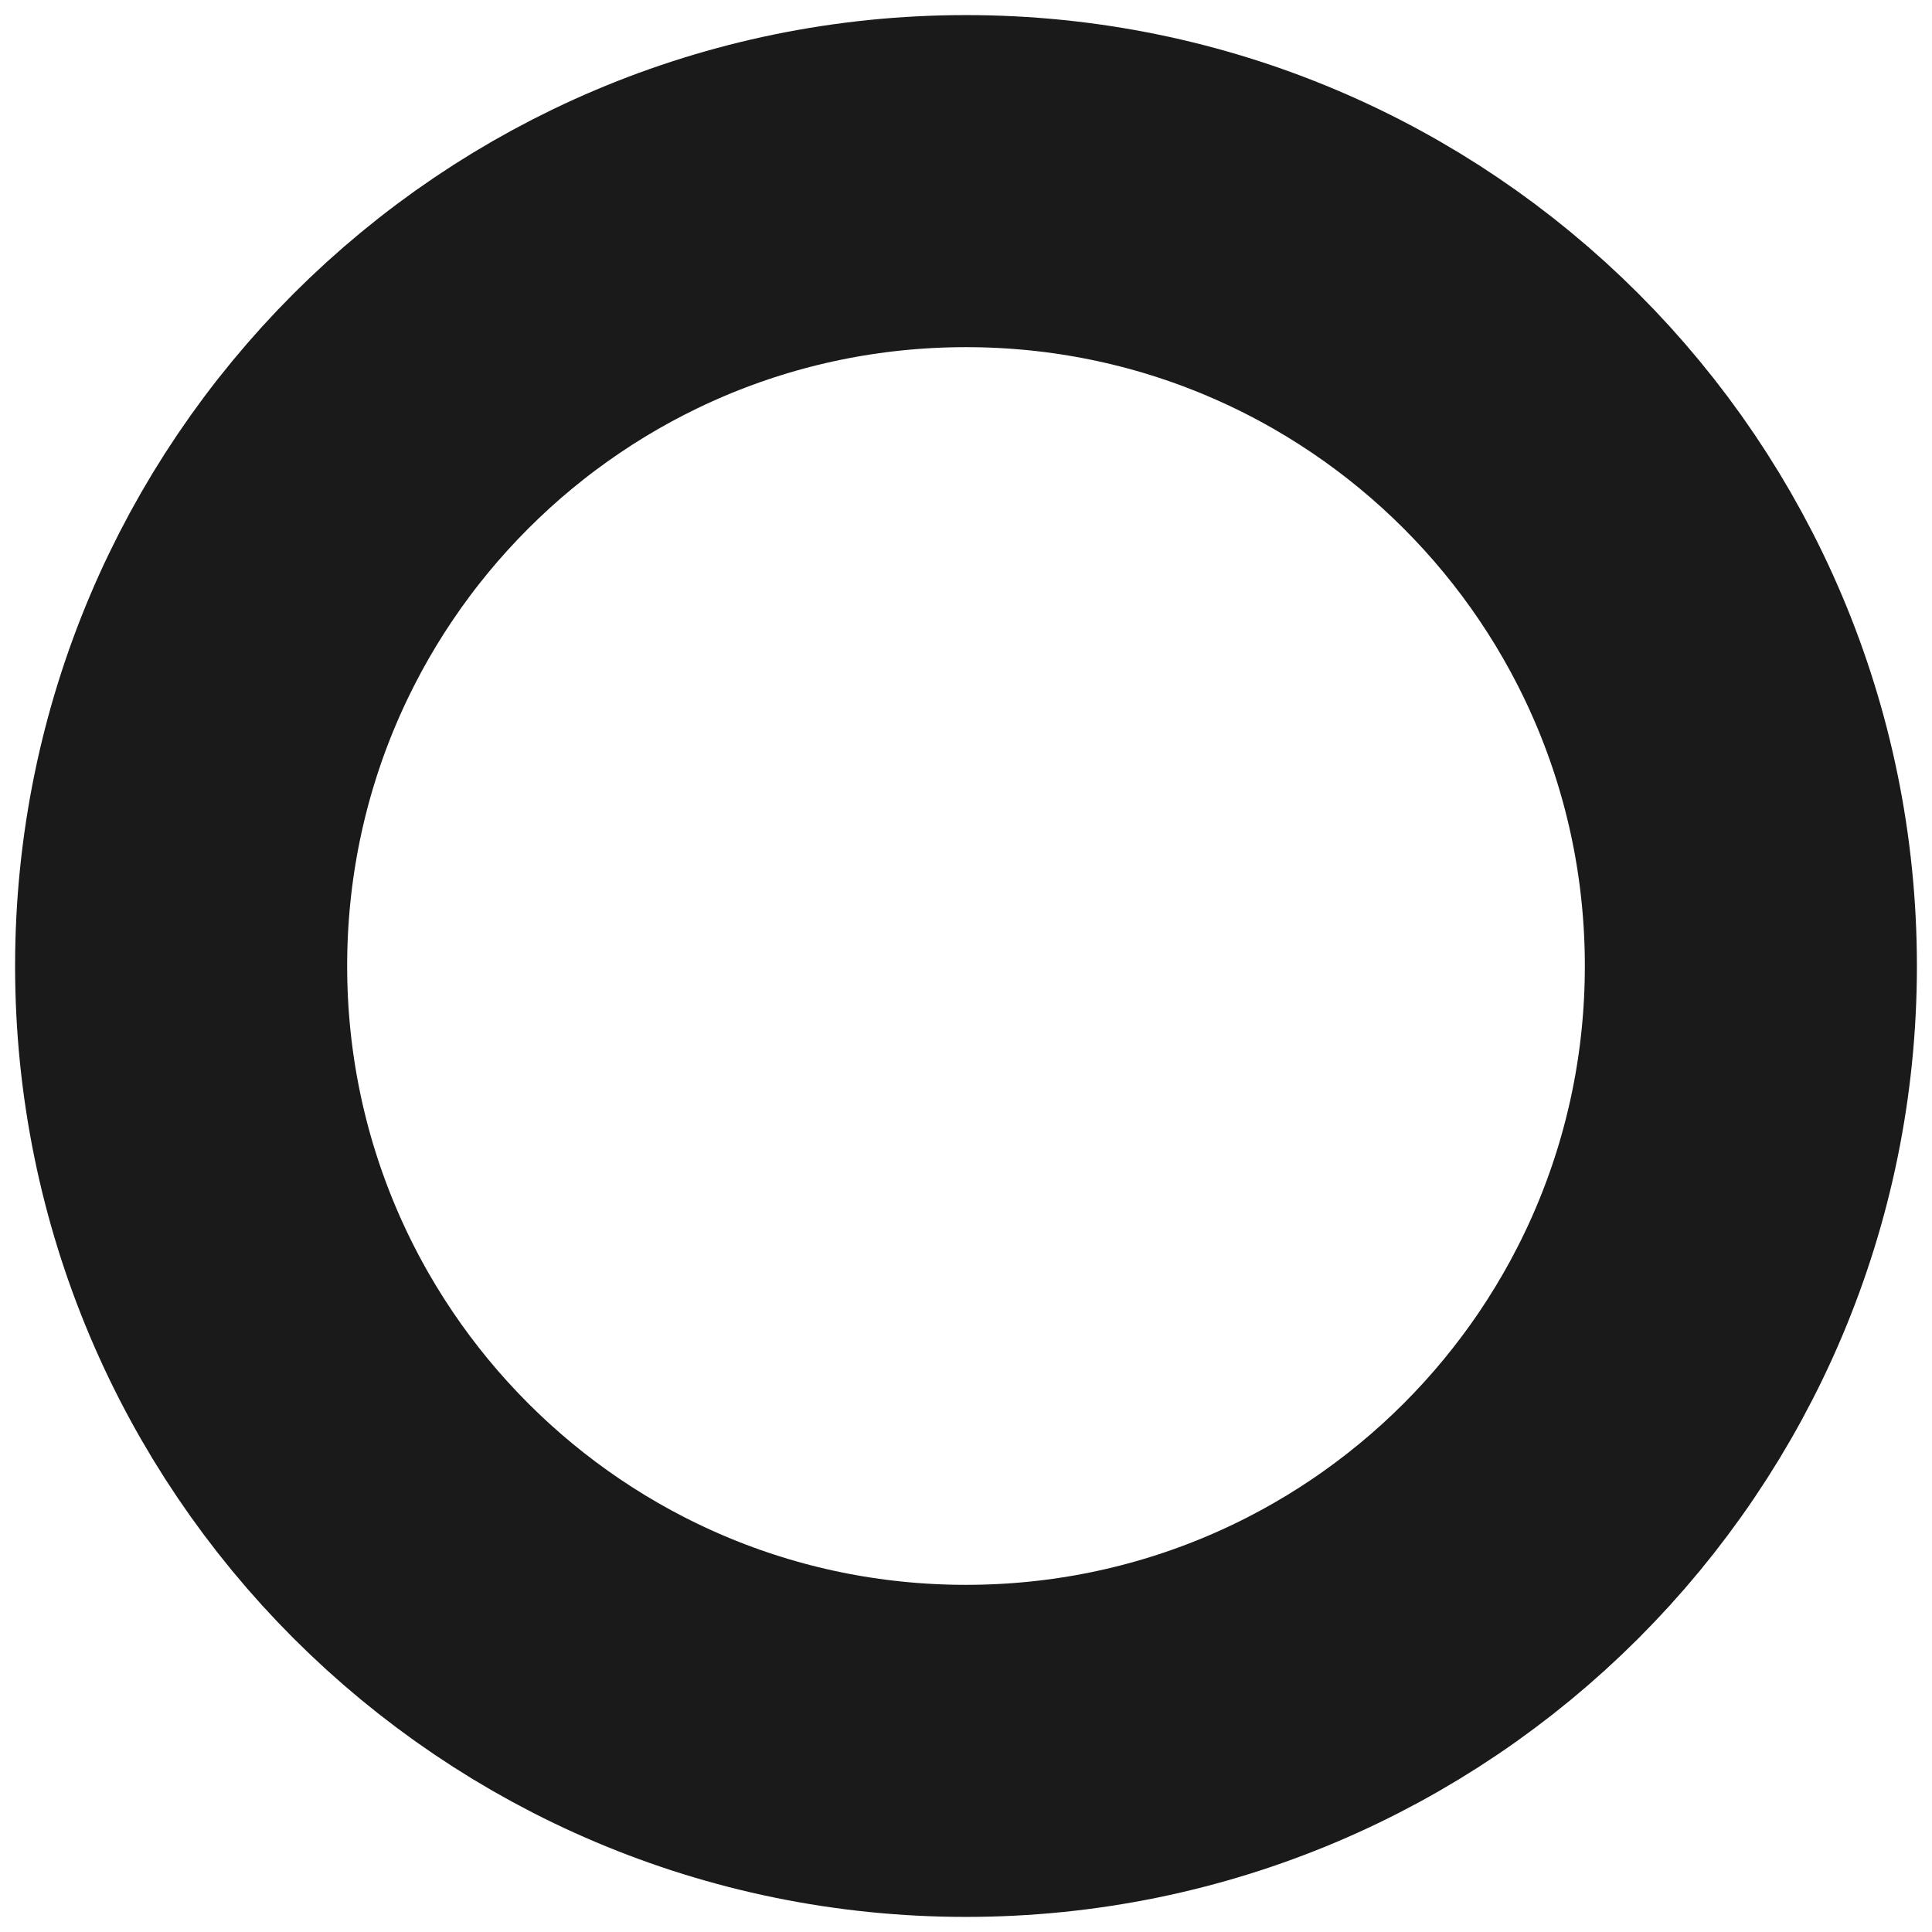
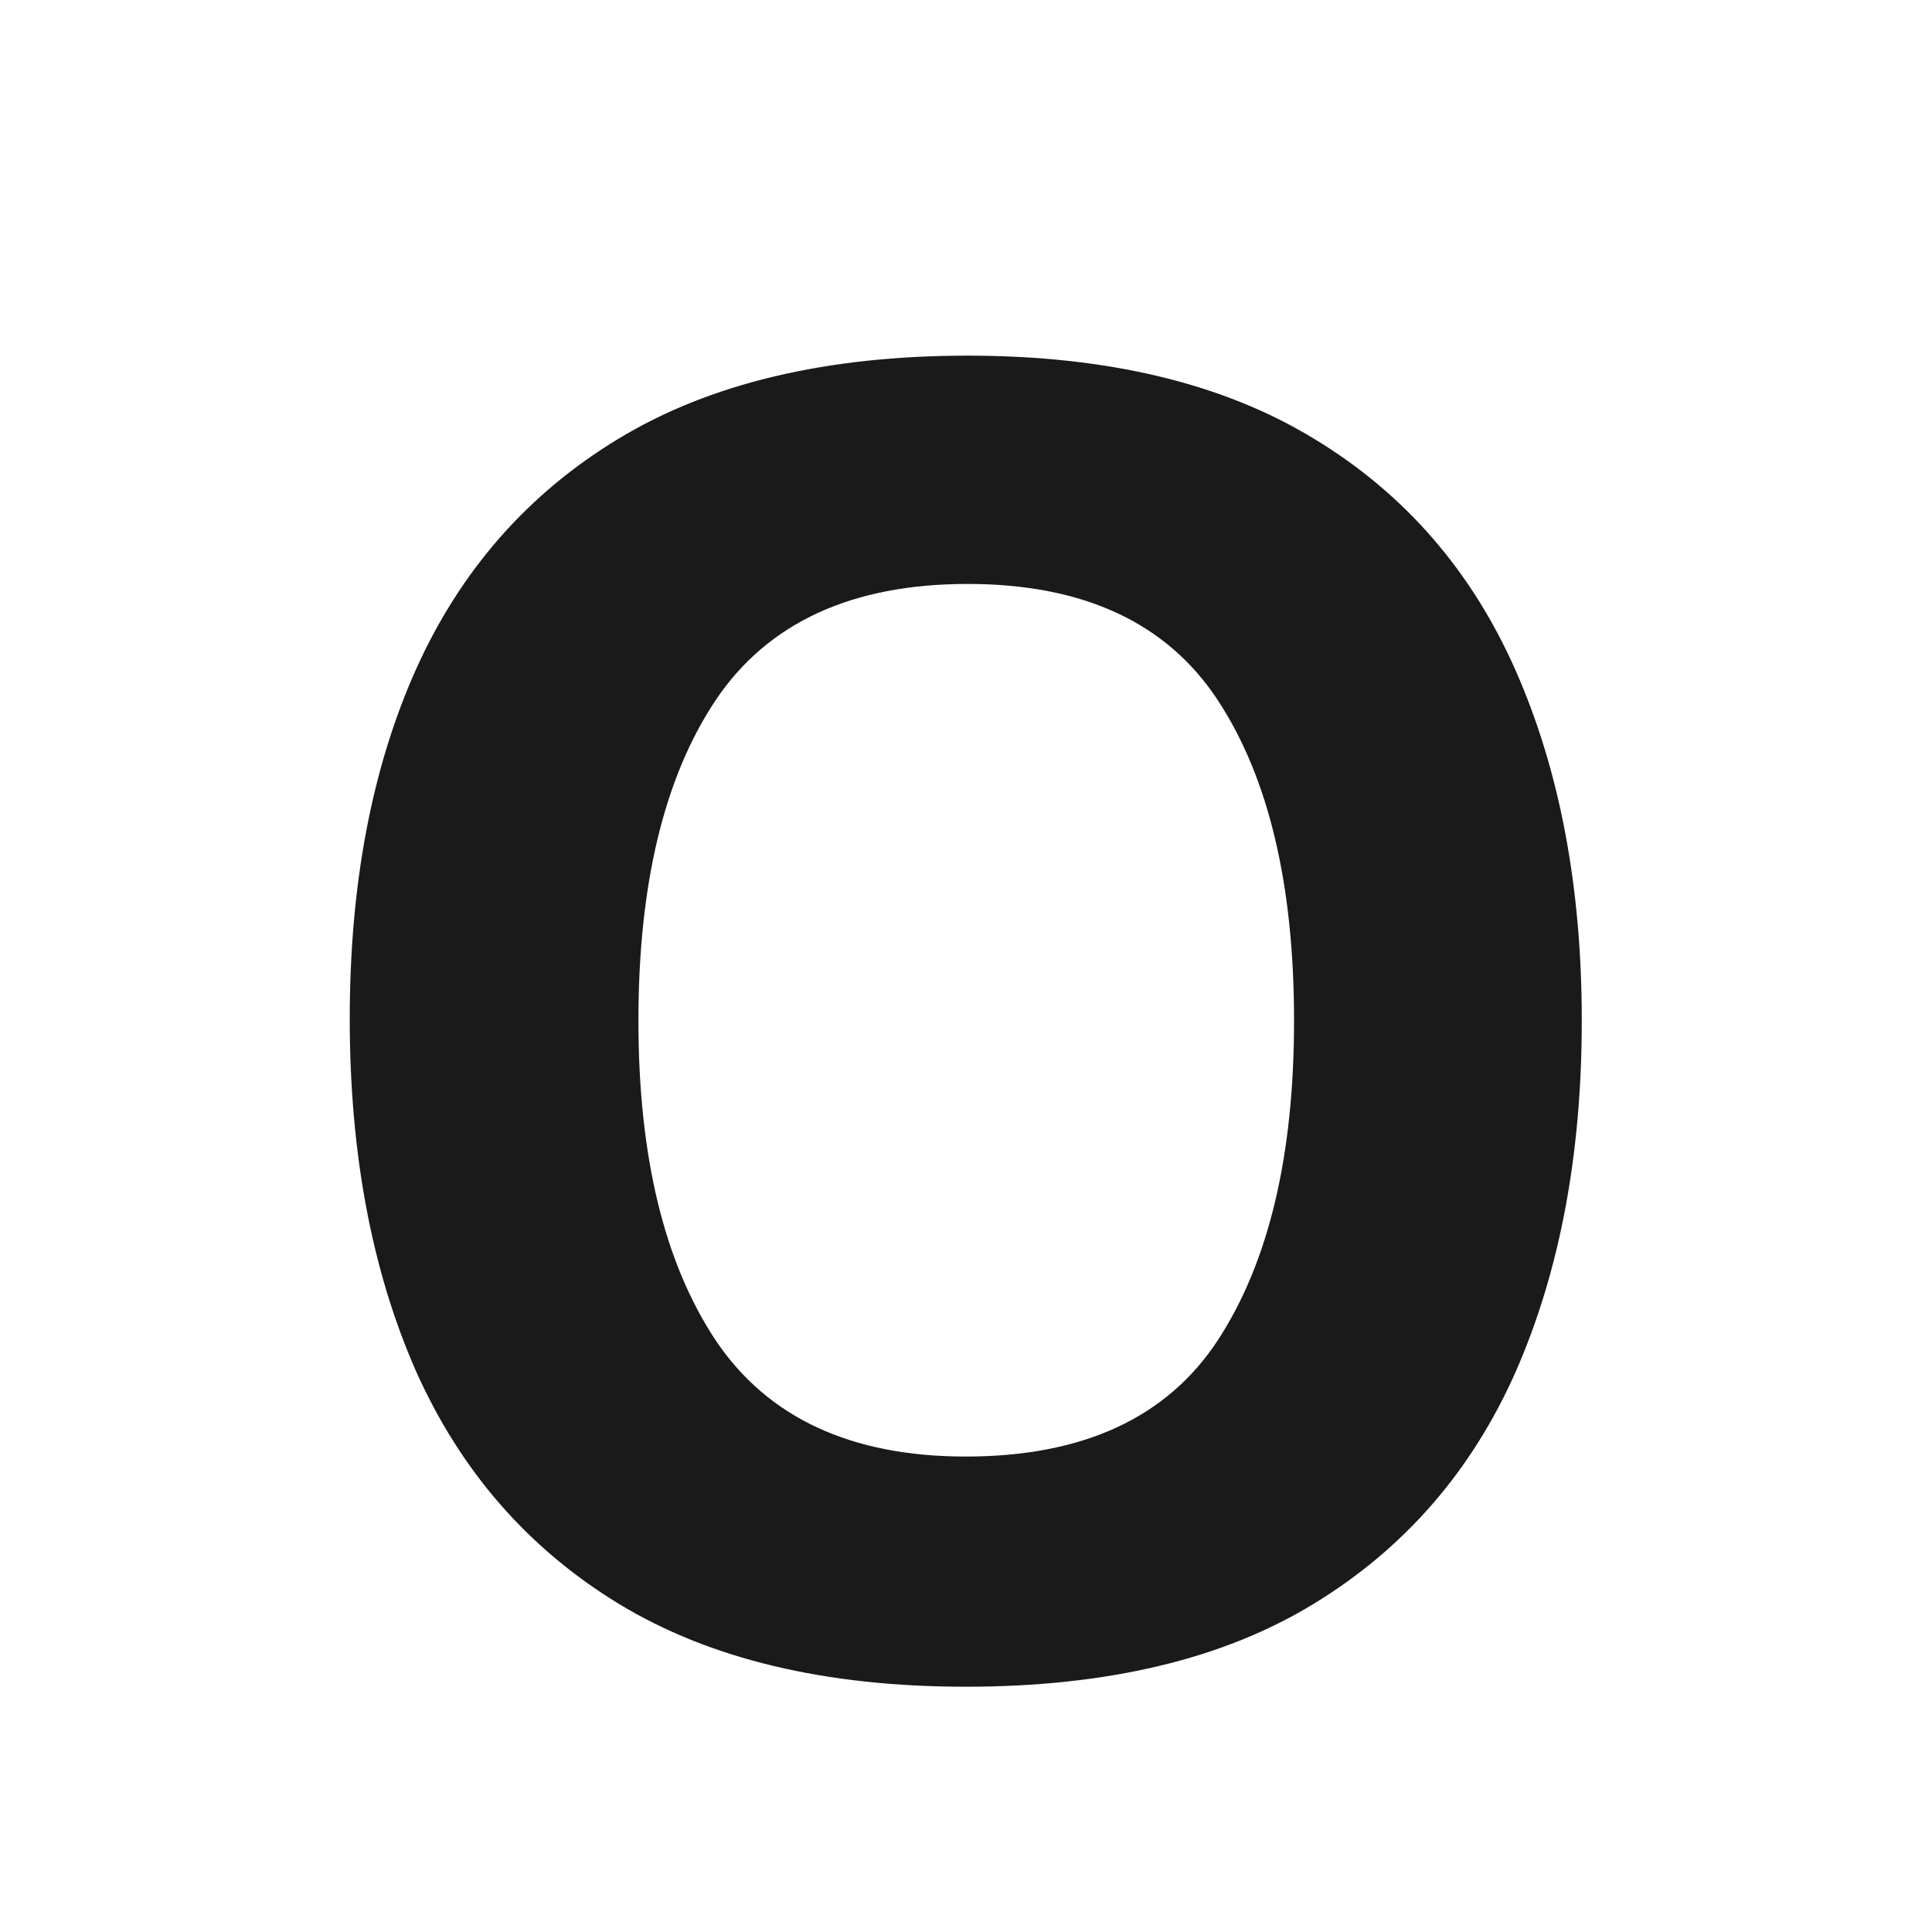
<svg xmlns="http://www.w3.org/2000/svg" viewBox="0 0 32 32">
  <rect width="32" height="32" fill="#FFFFFF" />
-   <circle cx="16" cy="16" r="13" fill="none" stroke="#1A1A1A" stroke-width="5.5" />
+   <text x="16" y="16" font-family="sans-serif" font-size="30" font-weight="900" fill="#1A1A1A" text-anchor="middle" dominant-baseline="central">O</text>
</svg>
